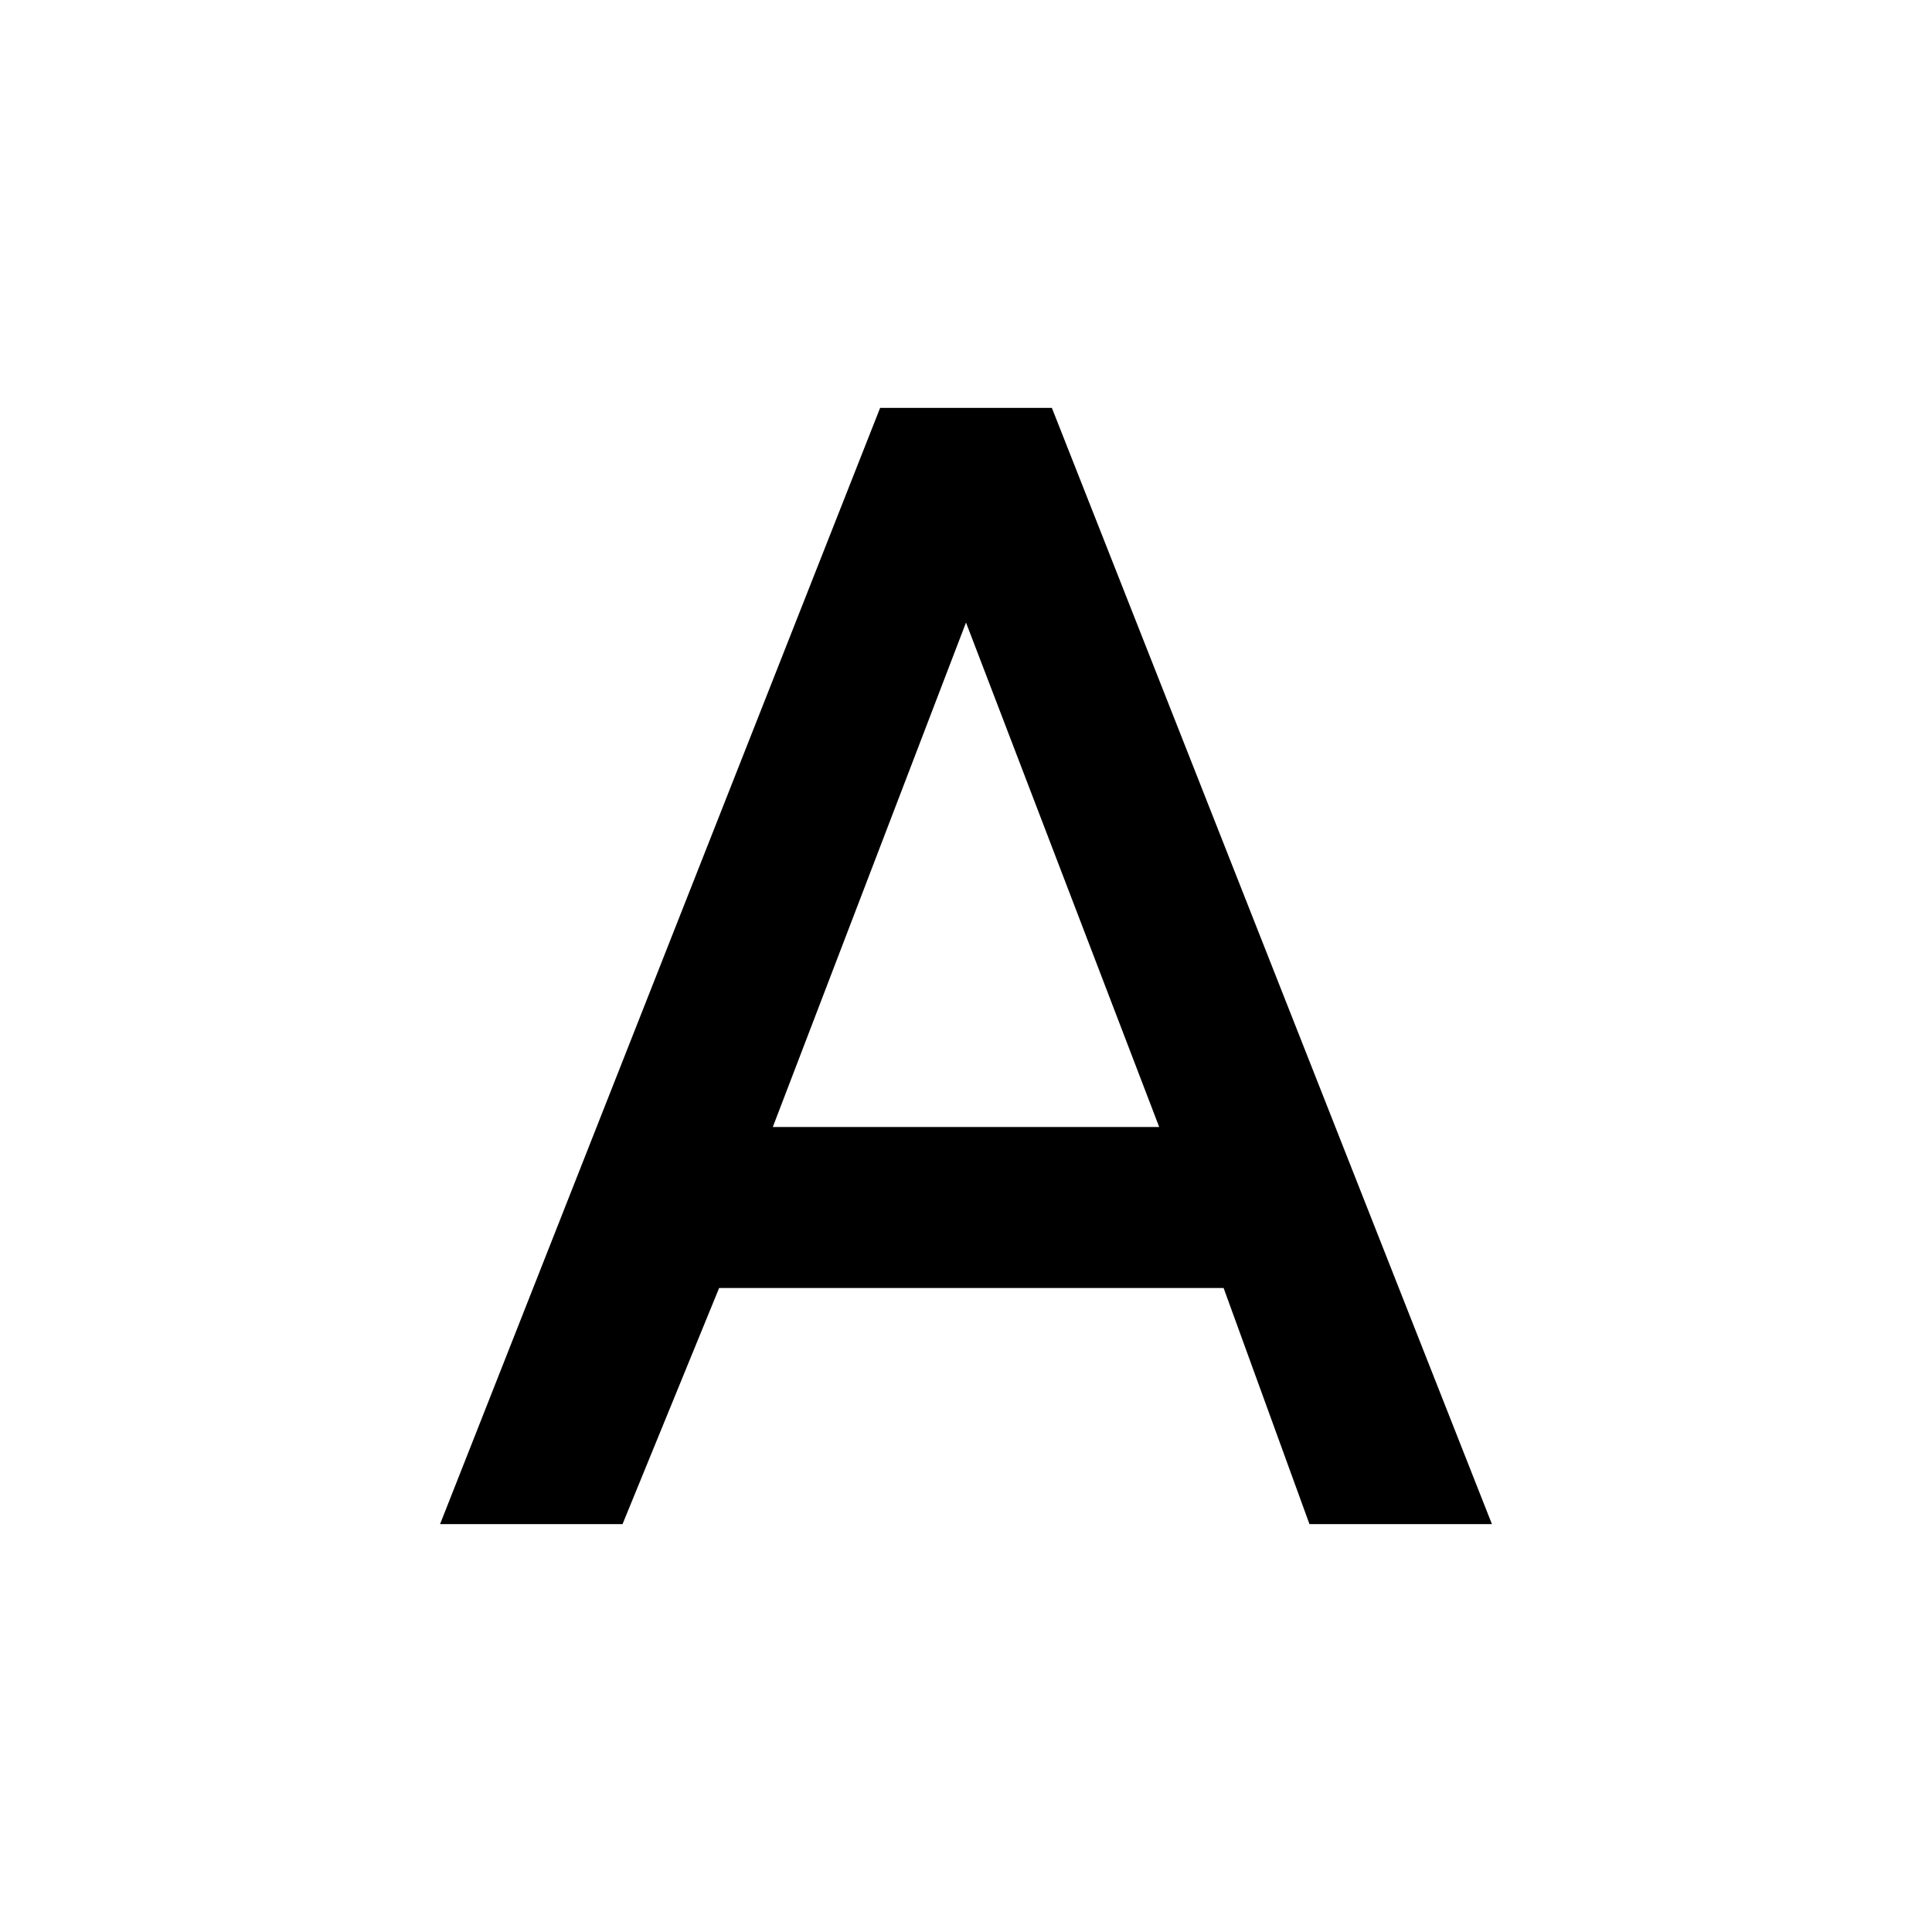
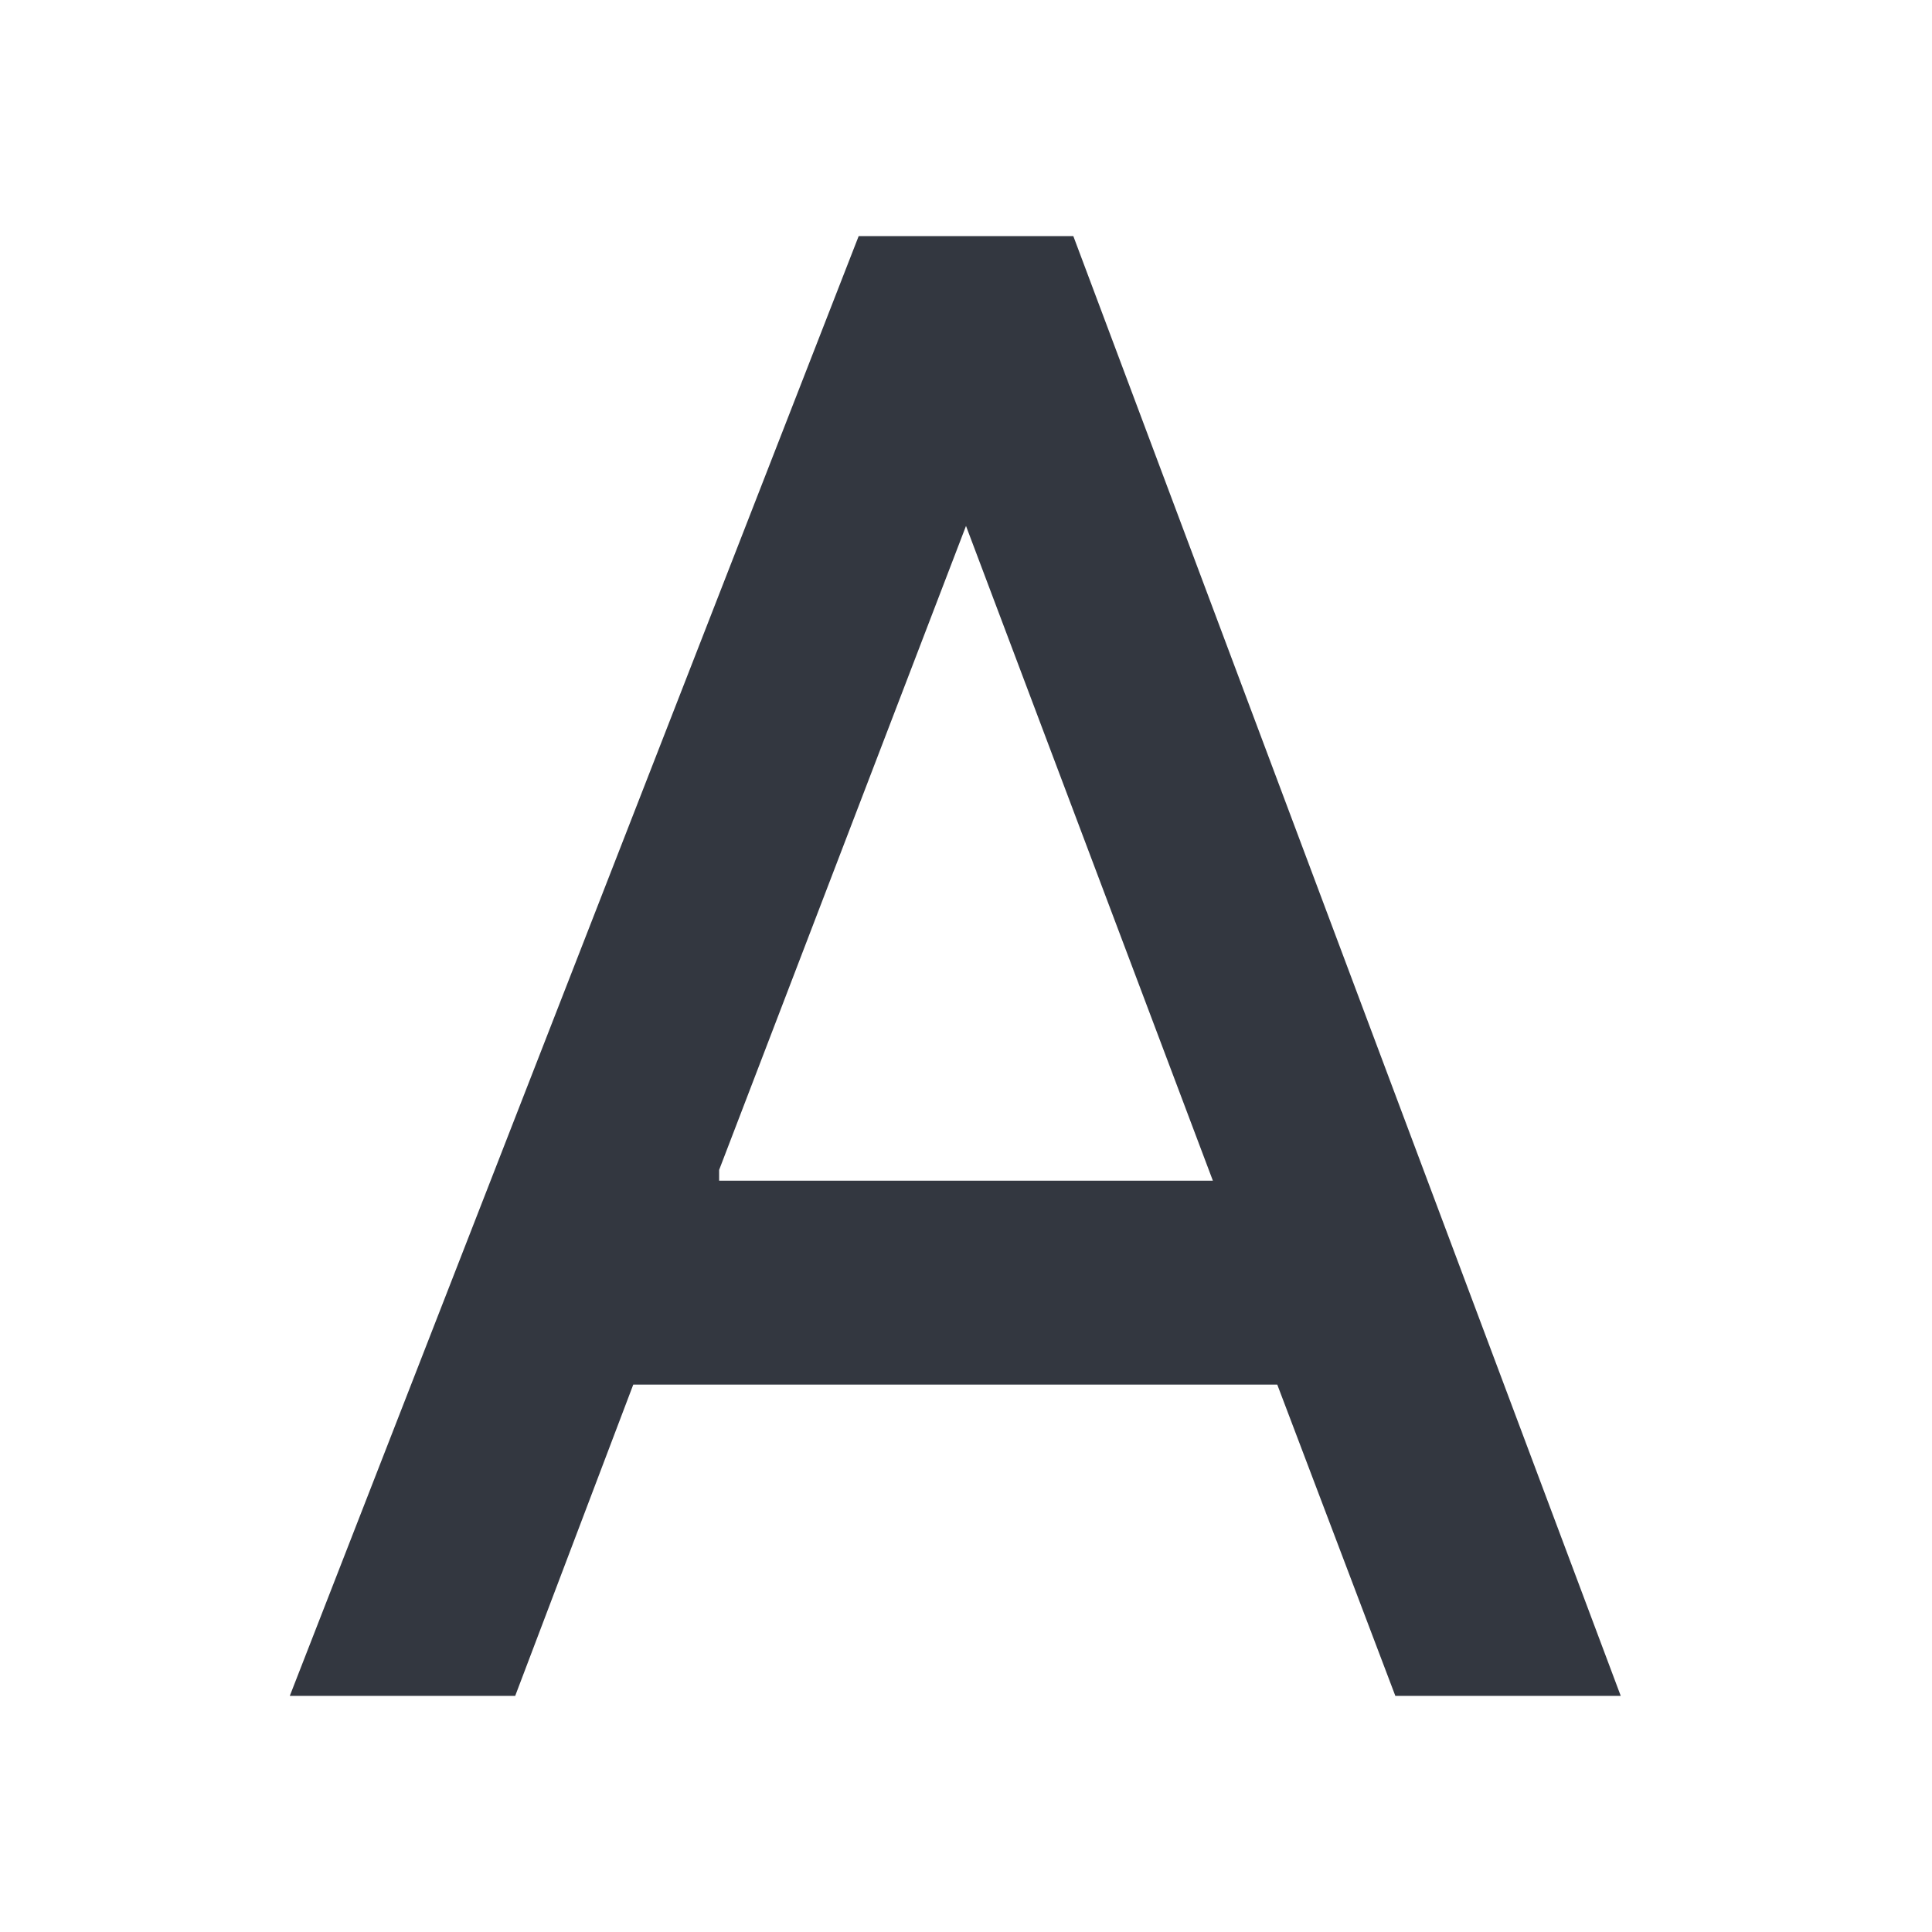
<svg xmlns="http://www.w3.org/2000/svg" version="1.1" x="0px" y="0px" viewBox="0 0 18 18" style="enable-background:new 0 0 18 18;" xml:space="preserve">
-   <path d="M7.2,10.5L9,5.8l1.8,4.7 M8.2,3.8L4.1,14.2h1.7L6.7,12h4.7l0.8,2.2h1.7L9.8,3.8H8.2z" />
+   <style type="text/css">
+ 	.st0{fill:#333740;}
+ </style>
+   <g id="Layer_1">
+     <path class="st0" d="M6.7,10.9L9,4.9l2.3,6.1H6.7z M8,2.2L2.7,15.8h2.1l1.1-2.9h6l1.1,2.9h2.1L10,2.2H8z" />
+   </g>
+   <g id="Layer_2">
+ </g>
</svg>
